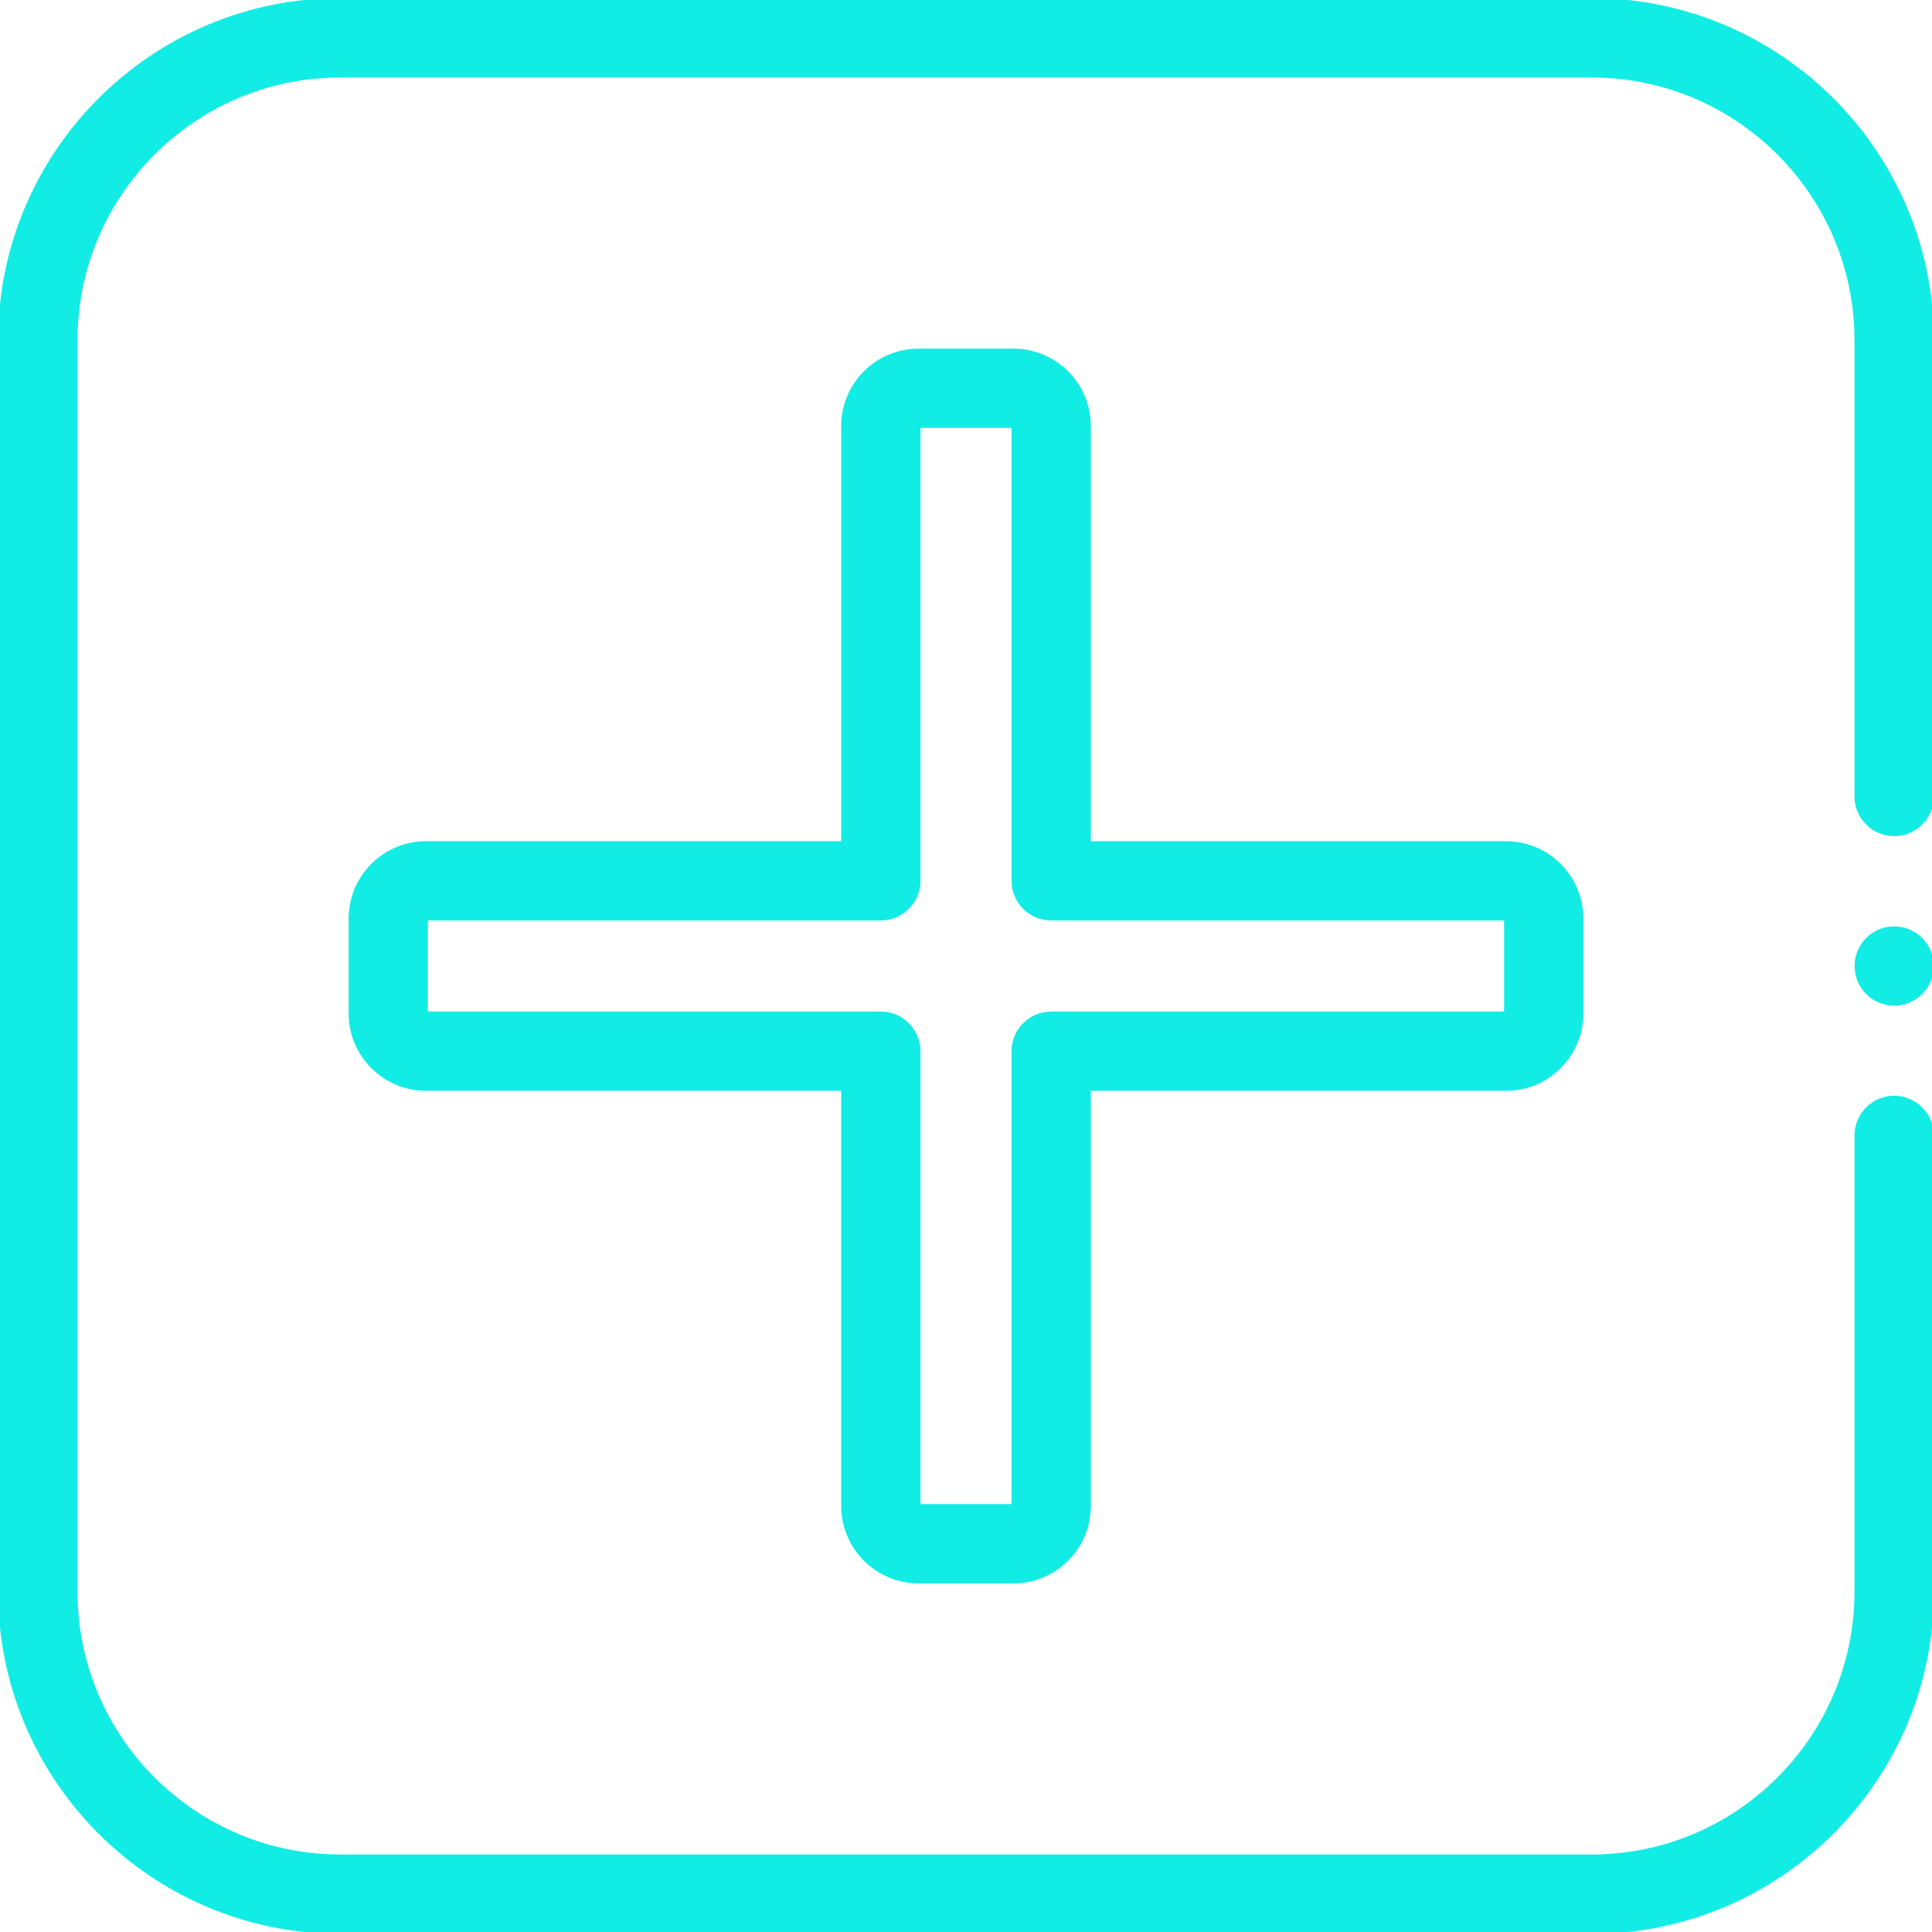
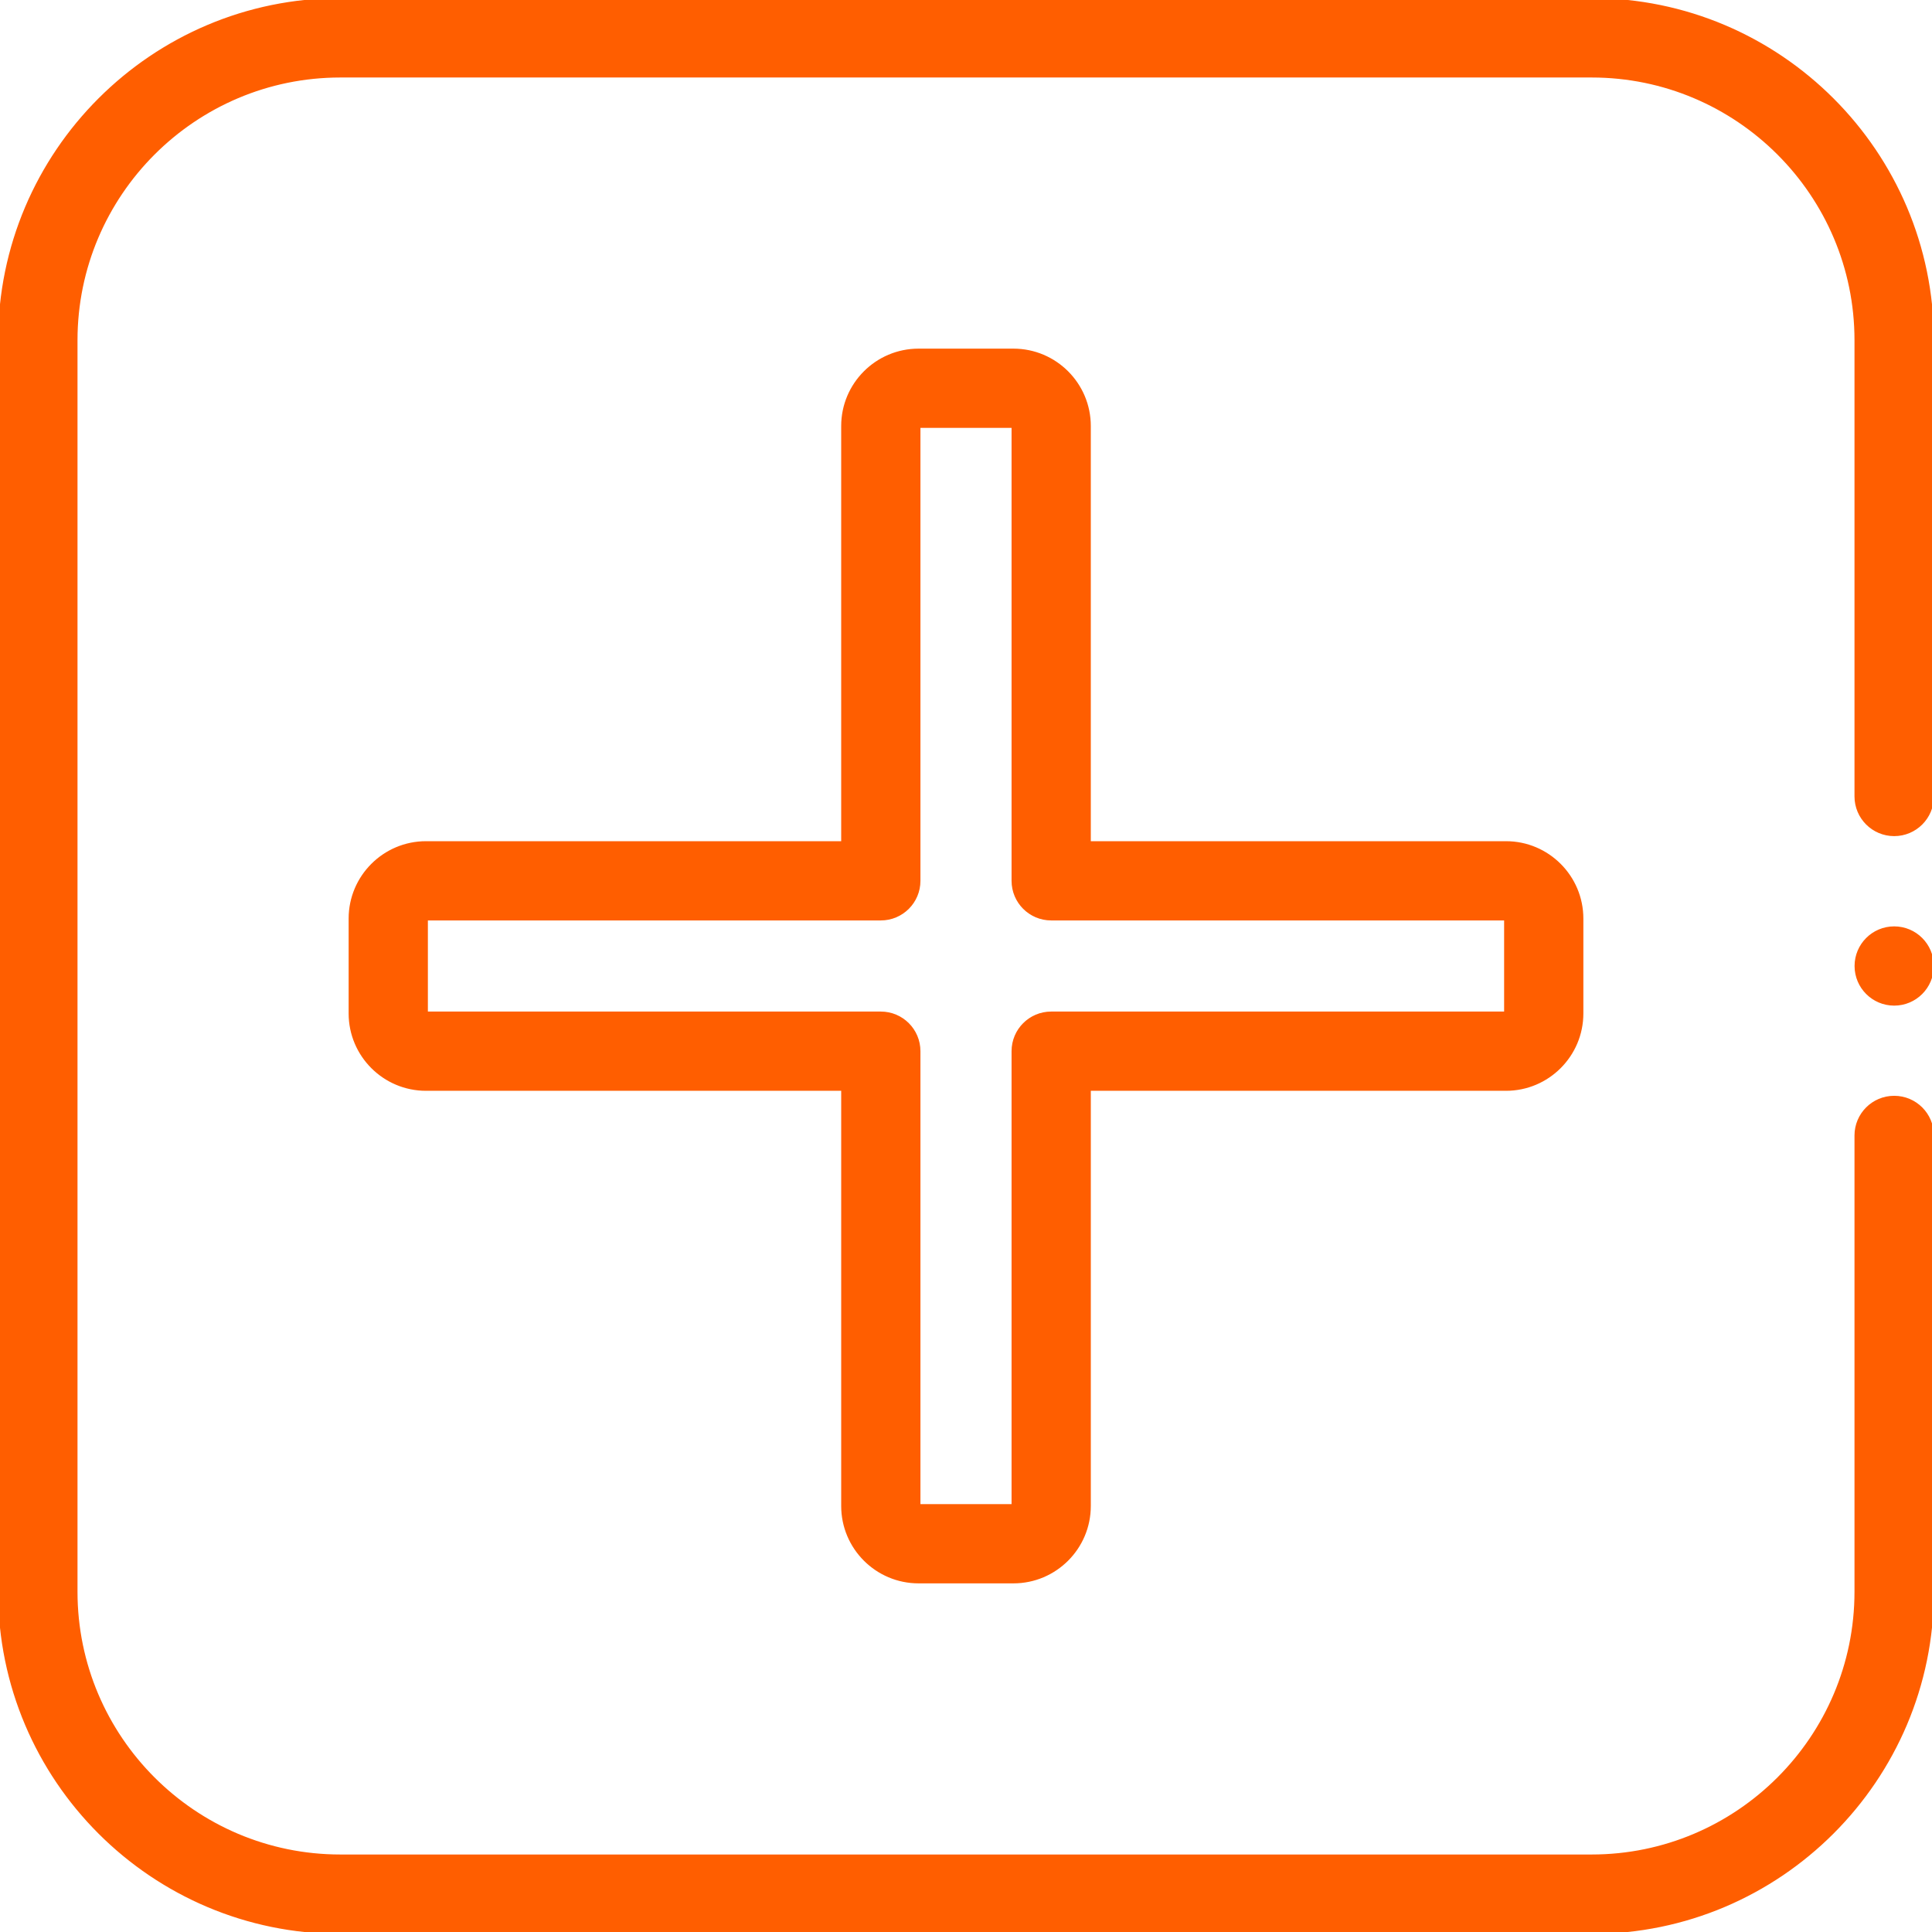
<svg xmlns="http://www.w3.org/2000/svg" id="Capa_1" enable-background="new 0 0 512 512" height="512" viewBox="0 0 512 512" width="512">
  <g>
-     <path fill="#11ece5" stroke="#11ece5" d="m421.824 0h-331.648c-49.723 0-90.176 40.453-90.176 90.176v331.648c0 49.723 40.453 90.176 90.176 90.176h331.648c49.723 0 90.176-40.453 90.176-90.176v-120.905c0-5.533-4.486-10.02-10.02-10.02s-10.02 4.486-10.02 10.02v120.905c0 38.674-31.463 70.137-70.137 70.137h-331.647c-38.674 0-70.137-31.463-70.137-70.137v-331.648c0-38.674 31.463-70.137 70.137-70.137h331.648c38.674 0 70.137 31.463 70.137 70.137v120.885c0 5.533 4.486 10.02 10.02 10.02s10.02-4.486 10.02-10.02v-120.885c-.001-49.723-40.454-90.176-90.177-90.176z" />
-     <circle fill="#11ece5" stroke="#11ece5" cx="501.98" cy="256" r="10" />
-     <path fill="#11ece5" stroke="#11ece5" d="m399.107 223.426h-110.533v-110.533c0-11.028-8.972-20-20-20h-25.149c-11.028 0-20 8.972-20 20v110.533h-110.532c-11.028 0-20 8.972-20 20v25.148c0 11.028 8.972 20 20 20h110.533v110.533c0 11.028 8.972 20 20 20h25.149c11.028 0 20-8.972 20-20v-110.533h110.533c11.028 0 20-8.972 20-20v-25.148c-.001-11.029-8.972-20-20.001-20zm0 45.148h-120.533c-5.522 0-10 4.478-10 10v120.533h-25.149v-120.533c0-5.522-4.477-10-10-10h-120.532v-25.148h120.533c5.523 0 10-4.478 10-10v-120.533h25.149v120.533c0 5.522 4.478 10 10 10h120.533v25.148z" />
+     <path fill="#ff5e00" stroke="#ff5e00" d="m421.824 0h-331.648c-49.723 0-90.176 40.453-90.176 90.176v331.648c0 49.723 40.453 90.176 90.176 90.176h331.648c49.723 0 90.176-40.453 90.176-90.176v-120.905c0-5.533-4.486-10.02-10.02-10.02s-10.02 4.486-10.02 10.02v120.905c0 38.674-31.463 70.137-70.137 70.137h-331.647c-38.674 0-70.137-31.463-70.137-70.137v-331.648c0-38.674 31.463-70.137 70.137-70.137h331.648c38.674 0 70.137 31.463 70.137 70.137v120.885c0 5.533 4.486 10.02 10.02 10.02s10.02-4.486 10.02-10.02v-120.885c-.001-49.723-40.454-90.176-90.177-90.176z" />
+     <circle fill="#ff5e00" stroke="#ff5e00" cx="501.98" cy="256" r="10" />
+     <path fill="#ff5e00" stroke="#ff5e00" d="m399.107 223.426h-110.533v-110.533c0-11.028-8.972-20-20-20h-25.149c-11.028 0-20 8.972-20 20v110.533h-110.532c-11.028 0-20 8.972-20 20v25.148c0 11.028 8.972 20 20 20h110.533v110.533c0 11.028 8.972 20 20 20h25.149c11.028 0 20-8.972 20-20v-110.533h110.533c11.028 0 20-8.972 20-20v-25.148c-.001-11.029-8.972-20-20.001-20zm0 45.148h-120.533c-5.522 0-10 4.478-10 10v120.533h-25.149v-120.533c0-5.522-4.477-10-10-10h-120.532v-25.148h120.533c5.523 0 10-4.478 10-10v-120.533h25.149v120.533c0 5.522 4.478 10 10 10h120.533v25.148z" />
  </g>
</svg>
